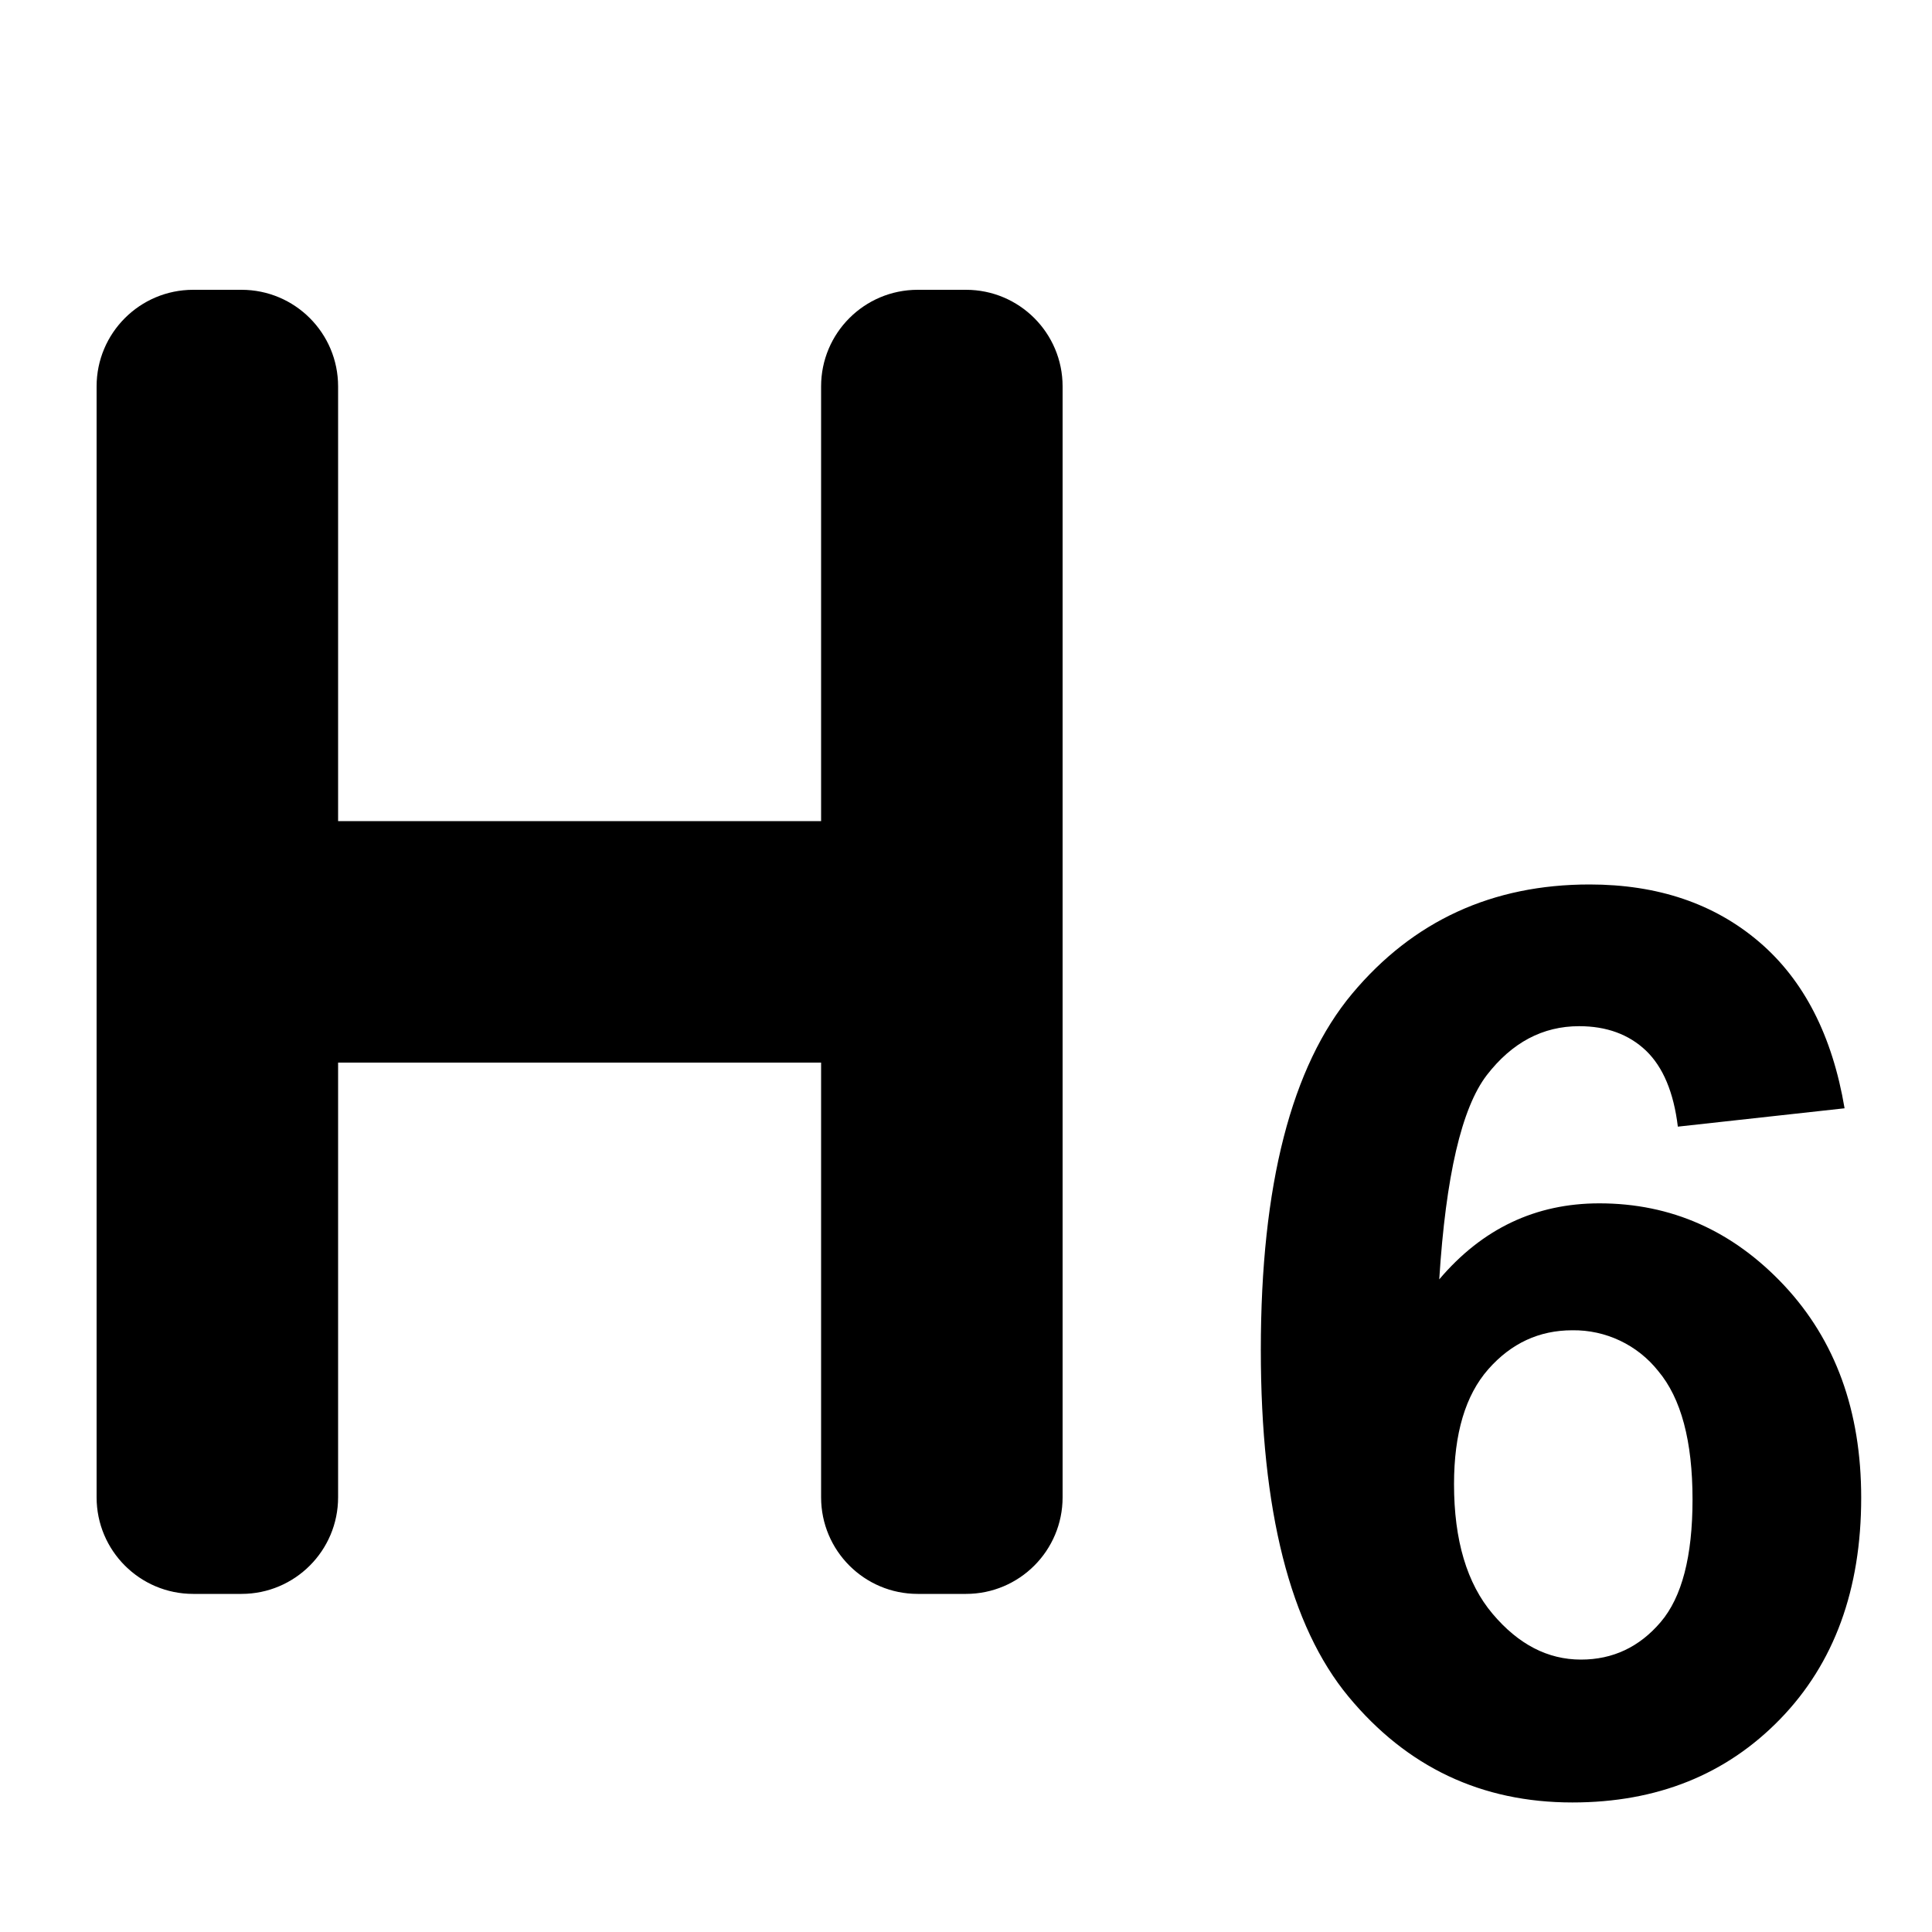
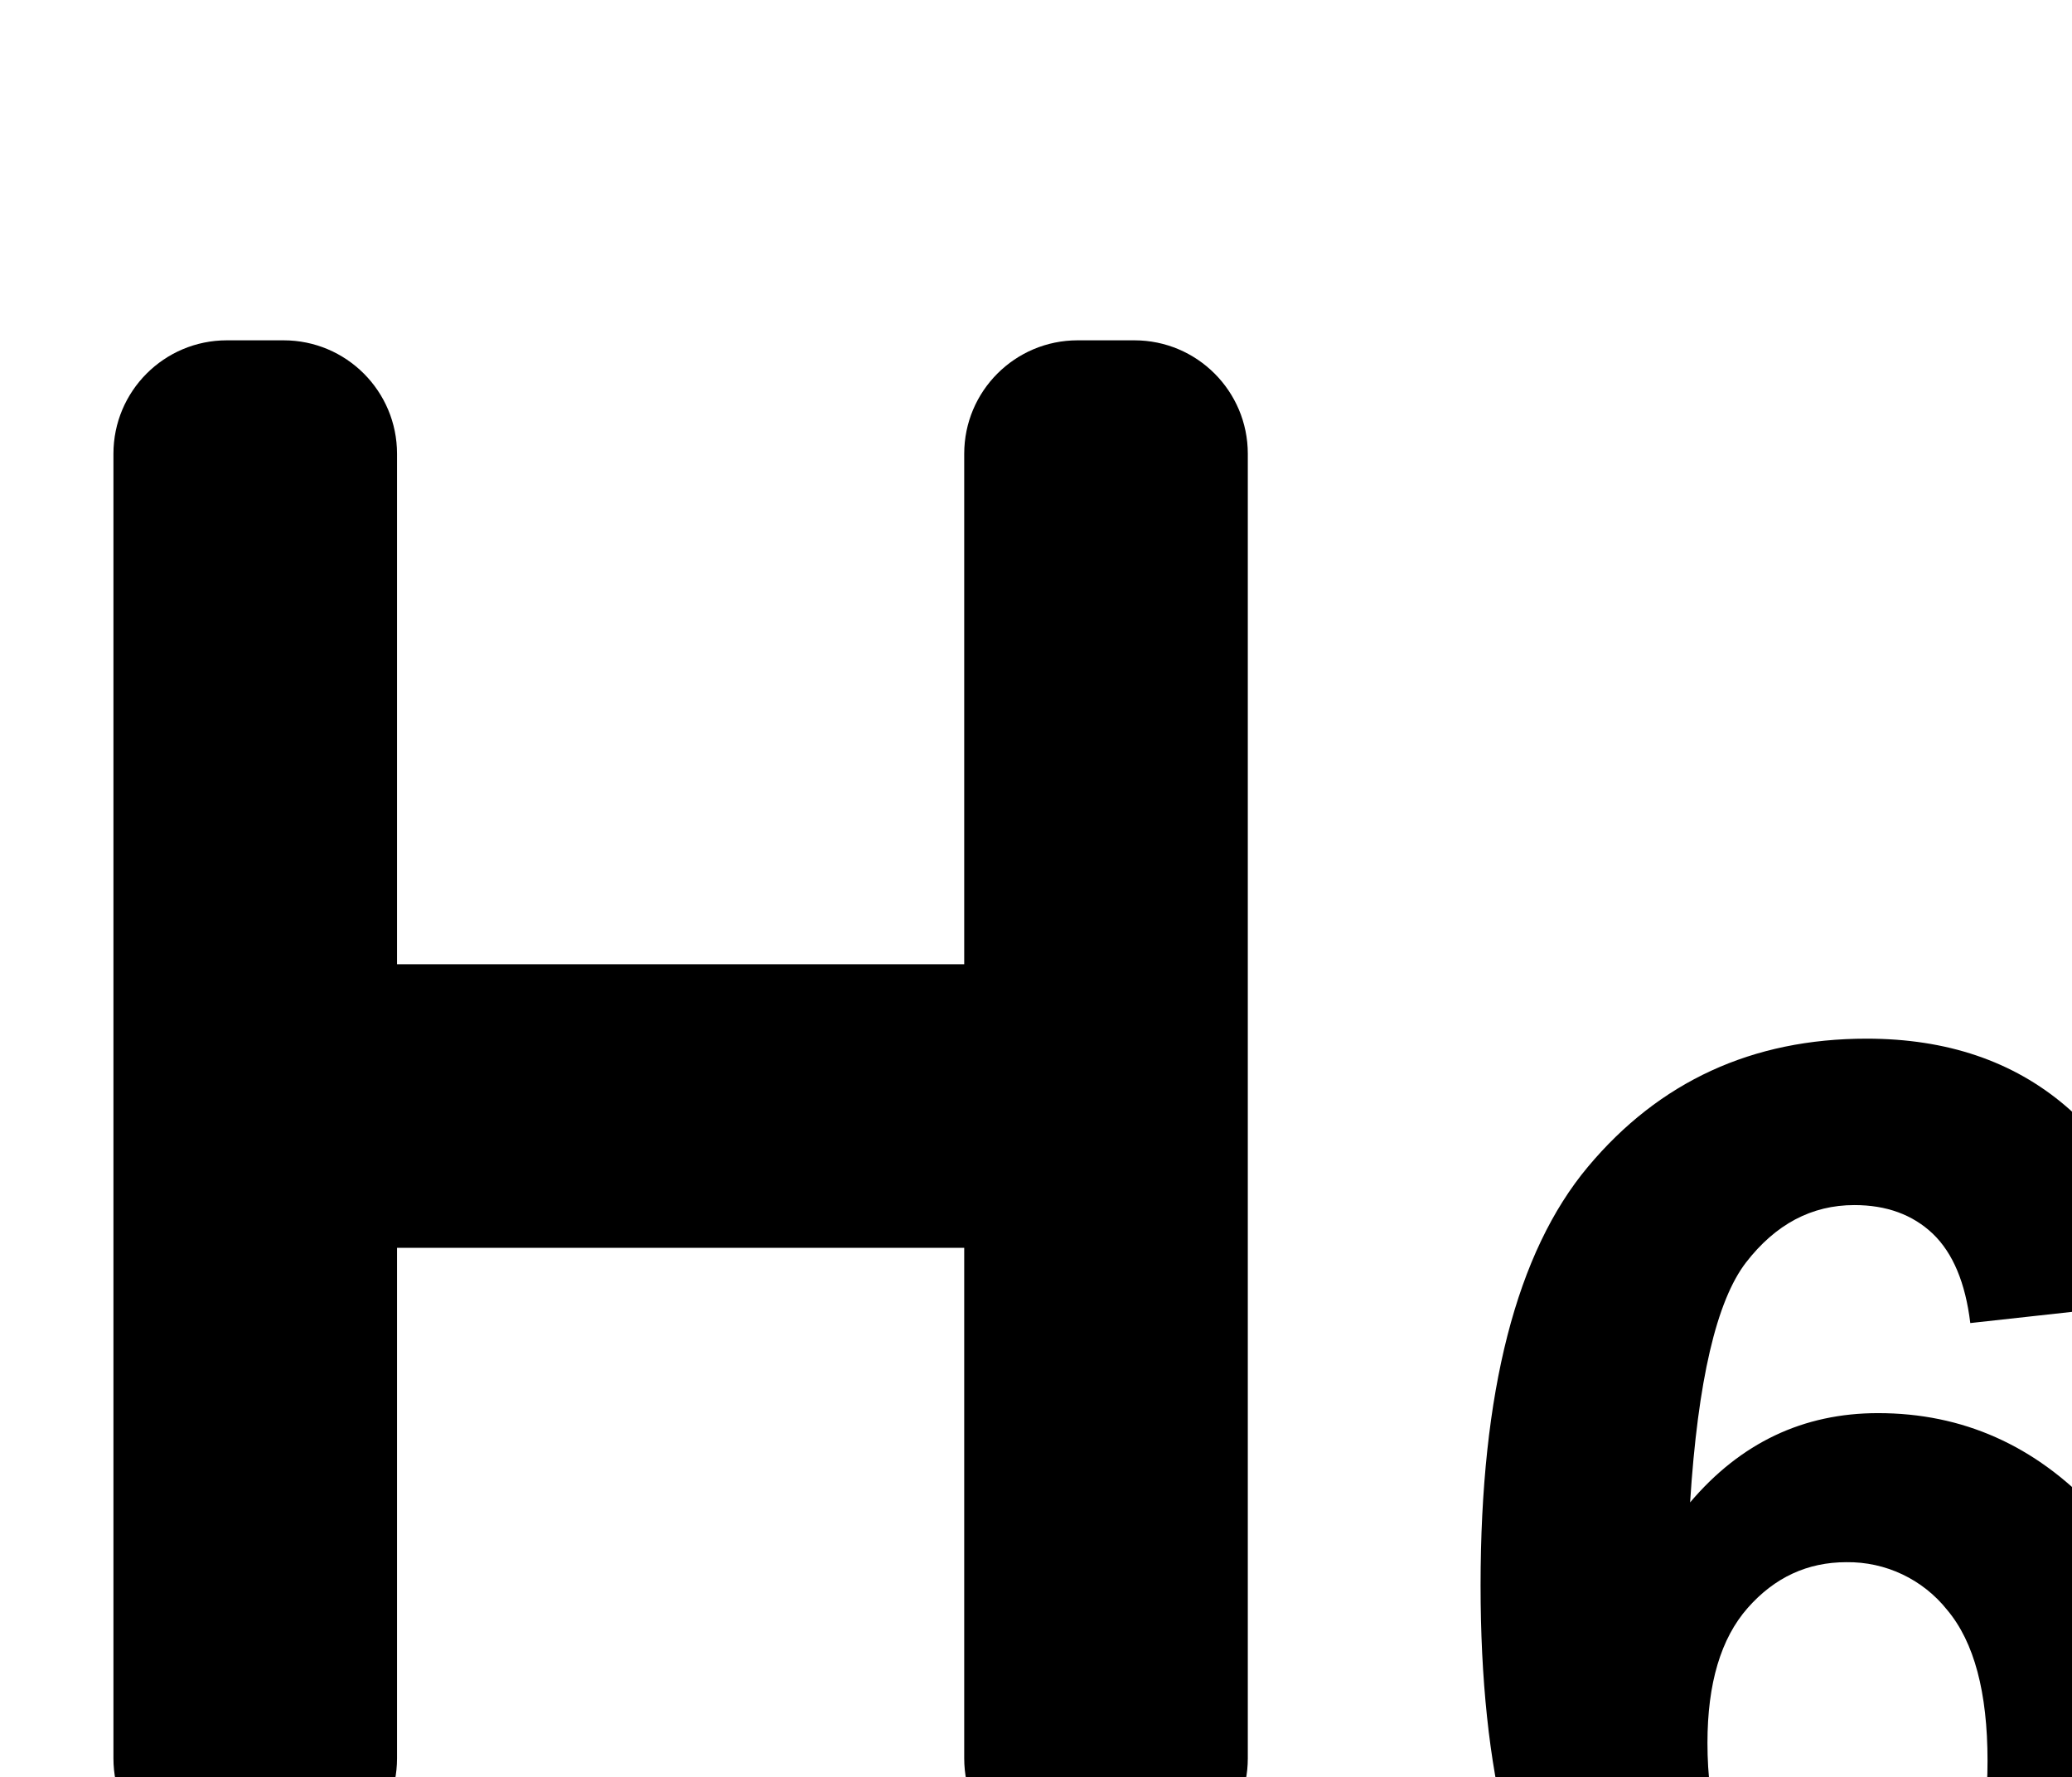
- <svg xmlns="http://www.w3.org/2000/svg" width="20" height="20">
+ <svg xmlns="http://www.w3.org/2000/svg">
  <path d="M3.5 8.5h5V4a1 1 0 0 1 1-1h.5a1 1 0 0 1 1 1v11.5a1 1 0 0 1-1 1h-.5a1 1 0 0 1-1-1V11h-5v4.5a1 1 0 0 1-1 1H2a1 1 0 0 1-1-1V4a1 1 0 0 1 1-1h.5a1 1 0 0 1 1 1v4.5zM19.095 11.473l-1.726.19c-.043-.355-.153-.617-.33-.787-.178-.169-.409-.253-.692-.253-.377 0-.695.169-.956.507-.26.339-.424 1.043-.492 2.114.445-.525.997-.787 1.657-.787.745 0 1.383.284 1.914.85.531.568.797 1.3.797 2.197 0 .952-.28 1.716-.838 2.291-.559.576-1.276.864-2.152.864-.94 0-1.712-.365-2.317-1.095-.605-.73-.908-1.927-.908-3.59 0-1.705.316-2.935.946-3.688.63-.753 1.45-1.13 2.457-1.13.706 0 1.291.198 1.755.594.463.395.758.97.885 1.723zm-4.043 3.891c0 .58.133 1.028.4 1.343.266.315.57.473.914.473.33 0 .605-.13.825-.388.22-.258.33-.68.33-1.27 0-.604-.118-1.047-.355-1.329a1.115 1.115 0 0 0-.89-.422c-.342 0-.632.134-.869.403s-.355.666-.355 1.19z" />
</svg>
